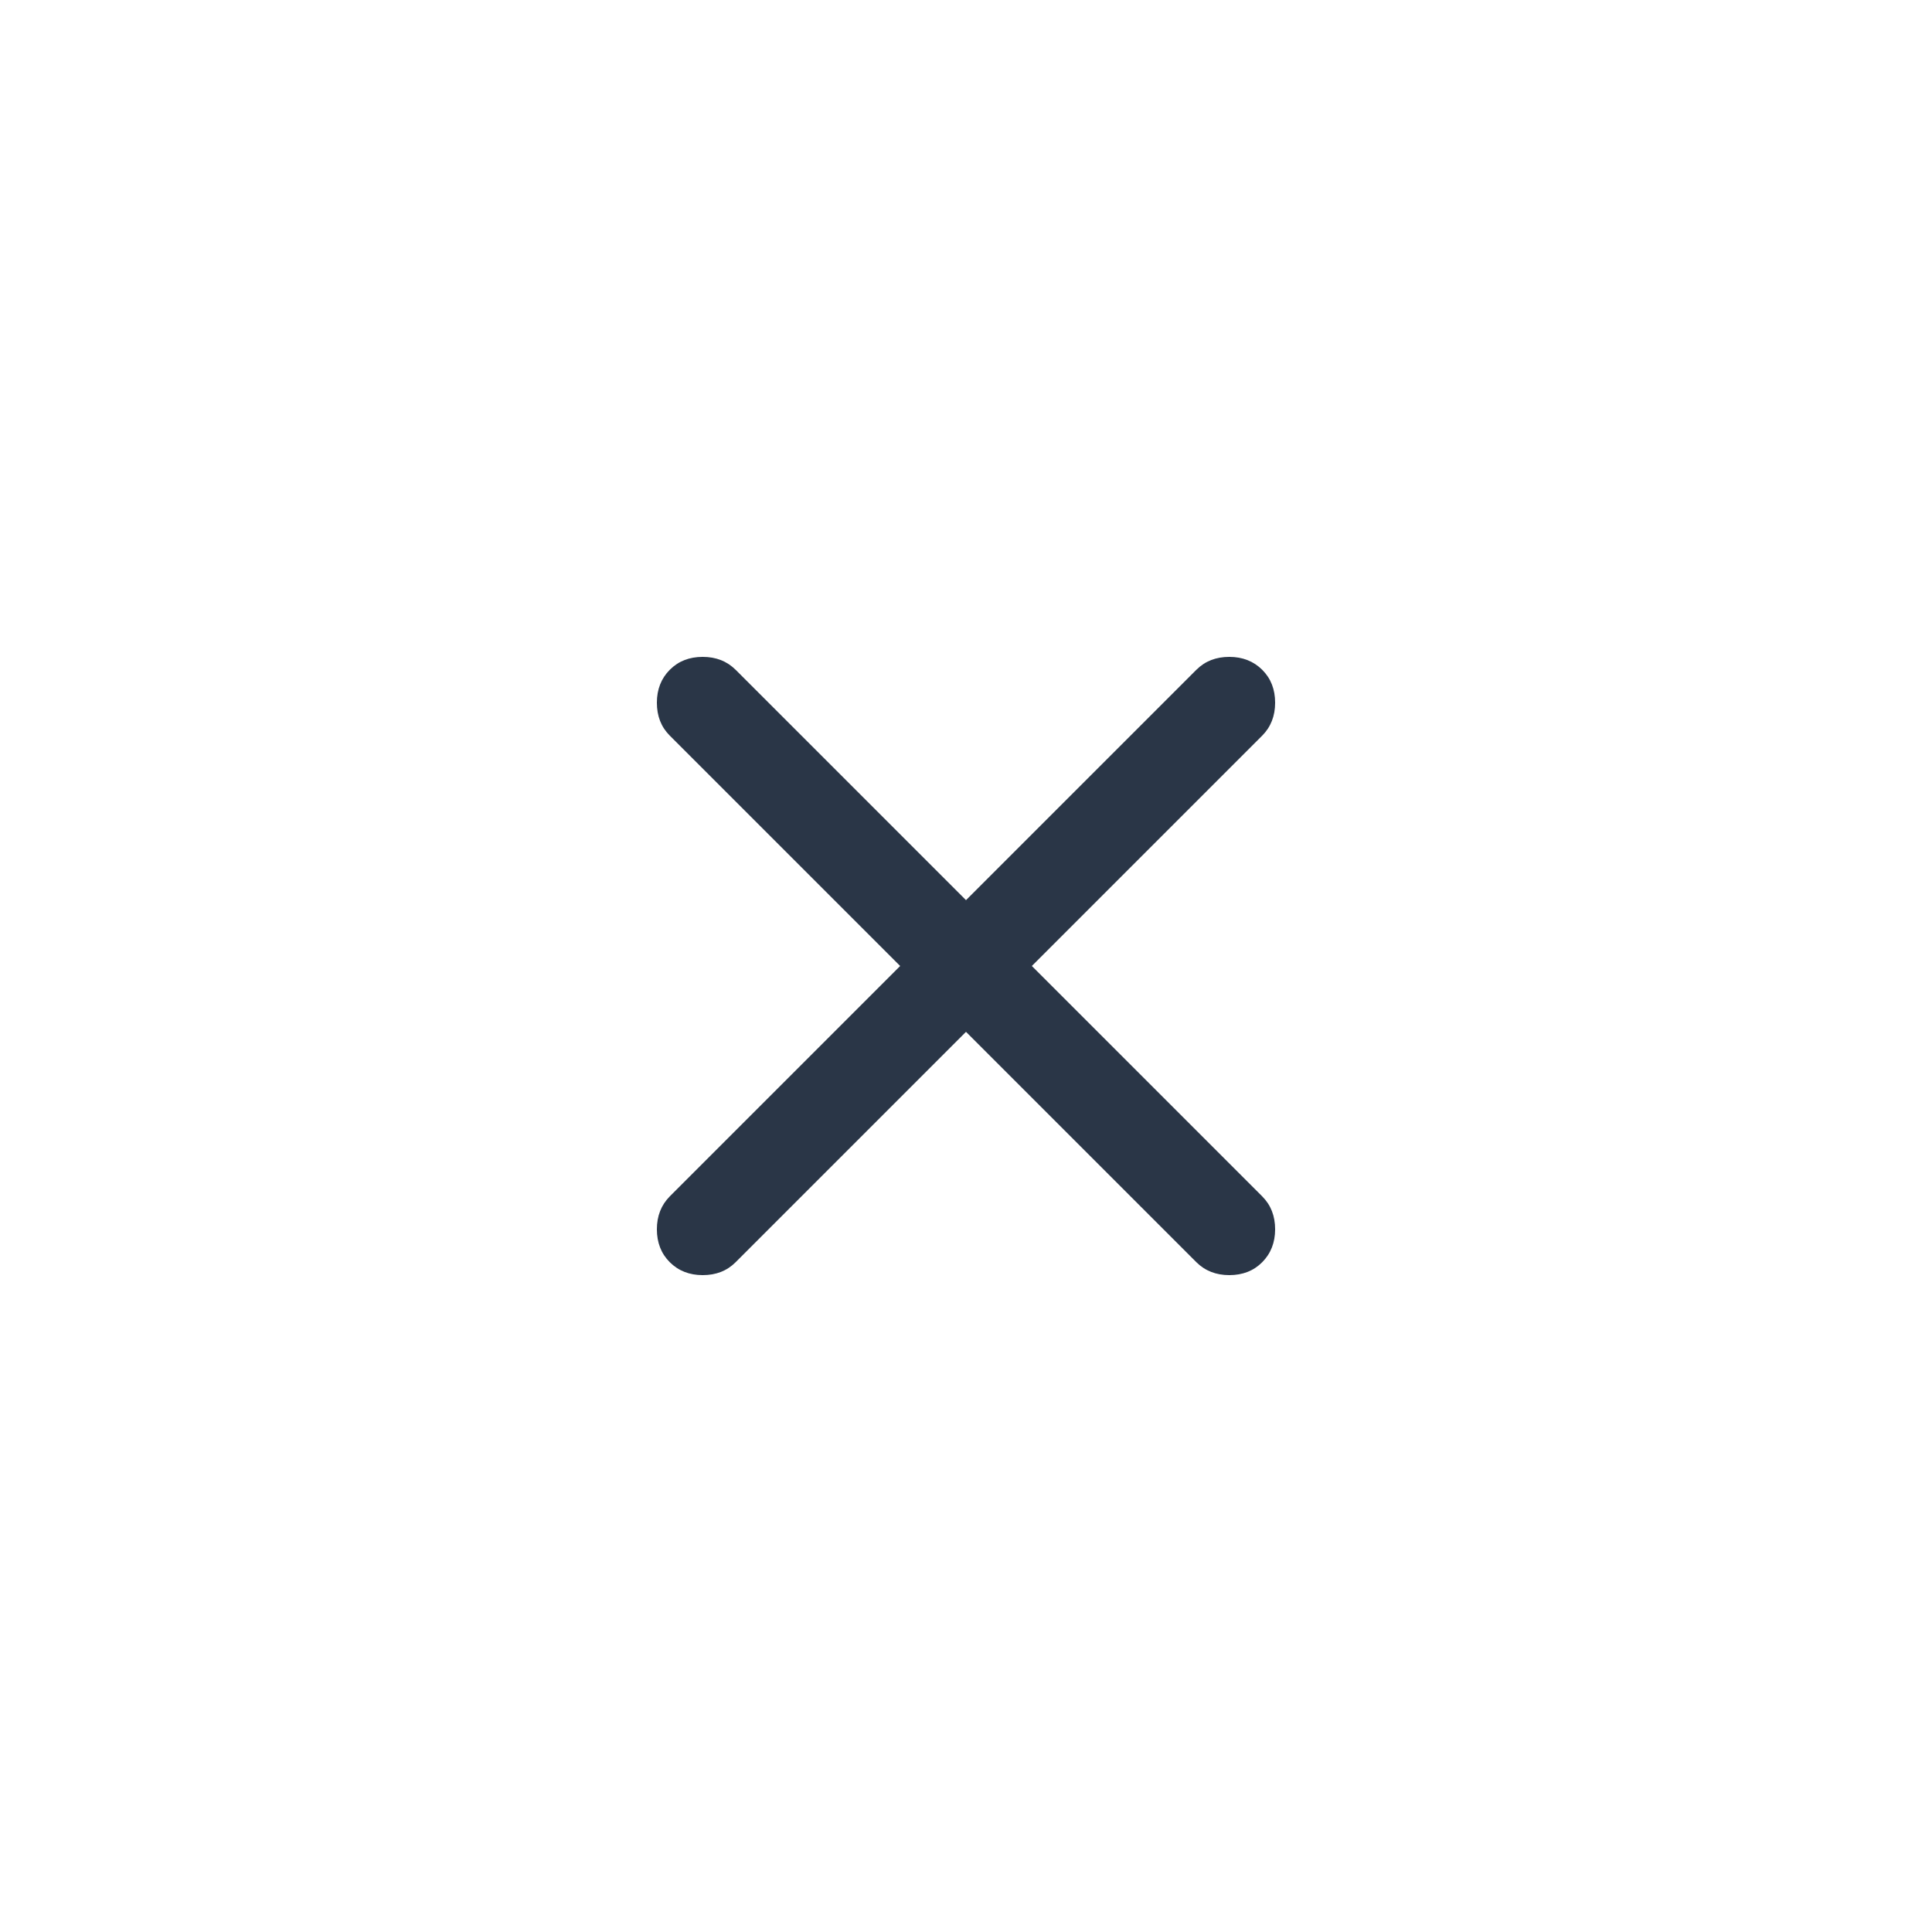
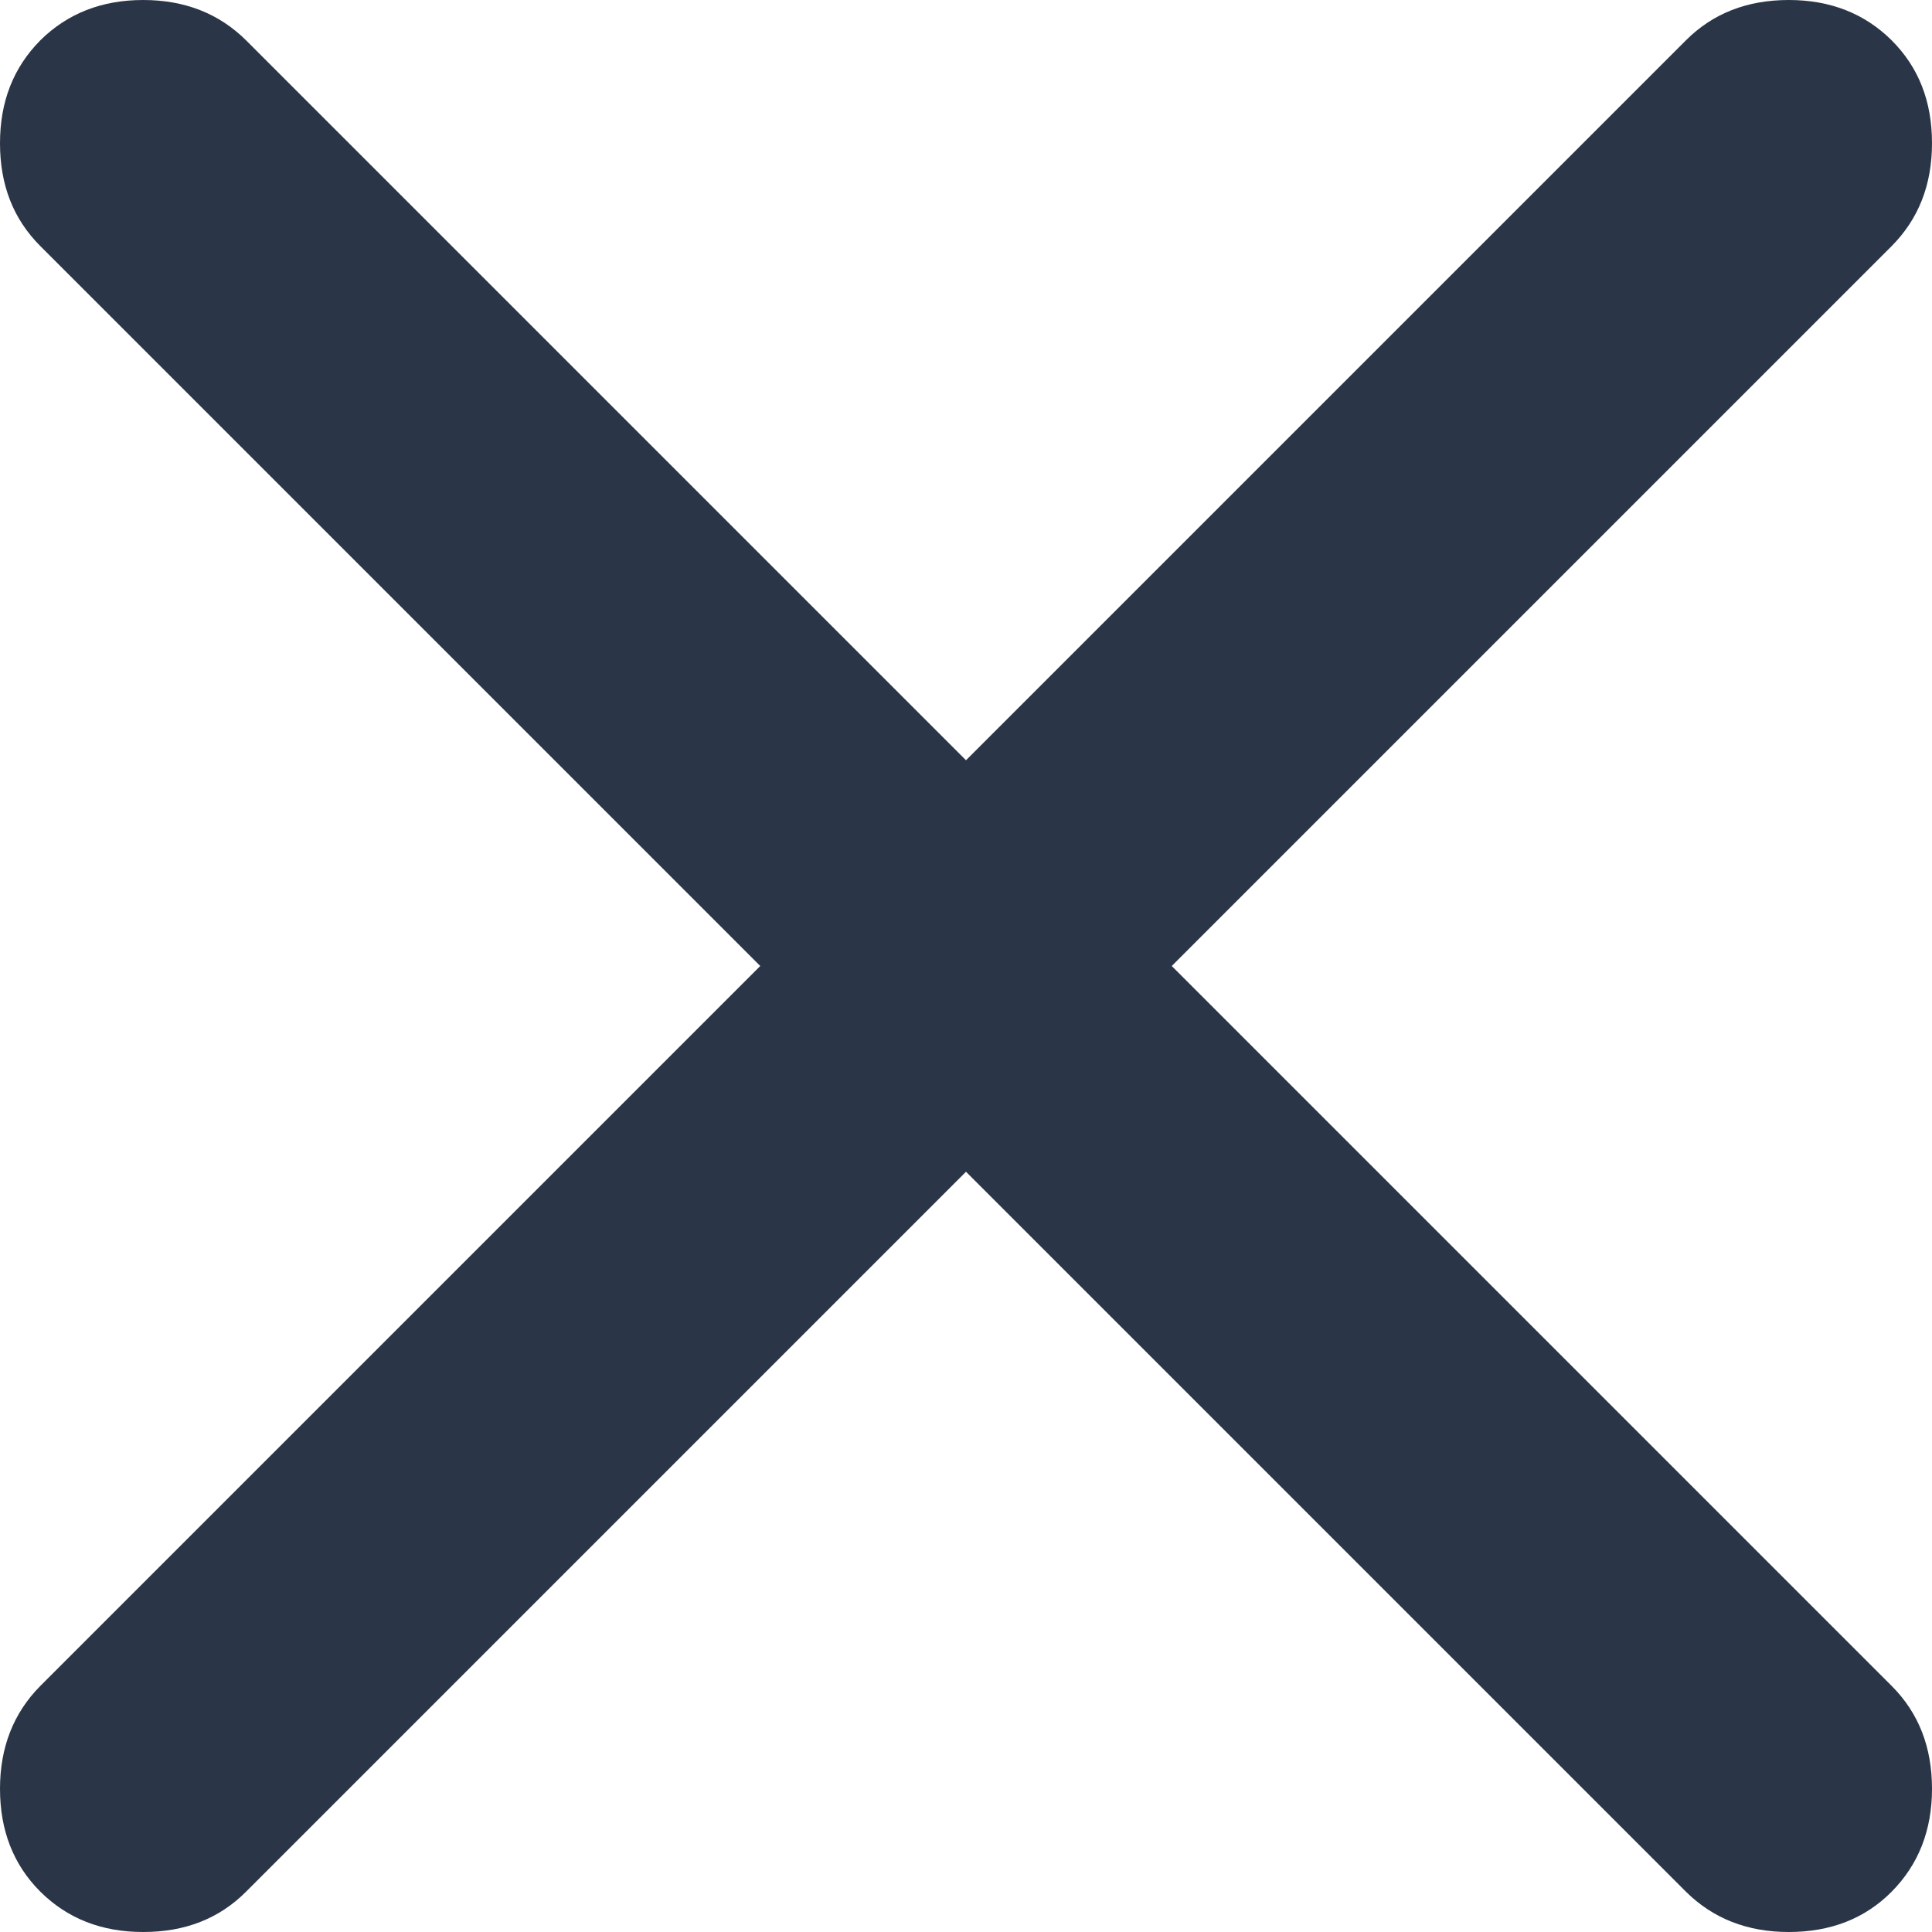
- <svg xmlns="http://www.w3.org/2000/svg" id="Ebene_1" data-name="Ebene 1" viewBox="0 0 250 250">
+ <svg xmlns="http://www.w3.org/2000/svg" id="Ebene_1" data-name="Ebene 1" viewBox="0 0 80 80">
  <defs>
    <style>
      .cls-1 {
        fill: #2a3647;
        stroke-width: 0px;
      }
    </style>
  </defs>
-   <path class="cls-1" d="M125,133.52l-29.81,29.81c-1.12,1.12-2.53,1.67-4.26,1.67s-3.14-.56-4.26-1.67c-1.12-1.12-1.67-2.54-1.67-4.26s.56-3.14,1.67-4.26l29.81-29.81-29.81-29.81c-1.12-1.12-1.67-2.53-1.67-4.26s.56-3.14,1.67-4.26c1.12-1.12,2.53-1.67,4.26-1.67s3.14.56,4.26,1.67l29.81,29.81,29.81-29.81c1.12-1.12,2.54-1.67,4.26-1.67s3.14.56,4.26,1.67c1.12,1.12,1.67,2.53,1.67,4.26s-.56,3.14-1.67,4.26l-29.81,29.81,29.81,29.81c1.12,1.12,1.67,2.54,1.67,4.26s-.56,3.14-1.67,4.26-2.54,1.67-4.26,1.67-3.14-.56-4.26-1.67l-29.81-29.81Z" />
+   <path class="cls-1" d="M40,48.52l-29.81,29.81c-1.12,1.12-2.53,1.67-4.26,1.67s-3.14-.56-4.26-1.67c-1.12-1.12-1.67-2.54-1.67-4.26s.56-3.14,1.67-4.26l29.81-29.81L1.67,10.19c-1.12-1.12-1.67-2.53-1.67-4.26S.56,2.79,1.67,1.67C2.79.56,4.21,0,5.93,0s3.14.56,4.26,1.67l29.81,29.81L69.81,1.67c1.12-1.12,2.54-1.67,4.26-1.67s3.14.56,4.26,1.67c1.12,1.12,1.67,2.53,1.67,4.26s-.56,3.14-1.67,4.26l-29.81,29.81,29.81,29.81c1.12,1.12,1.67,2.54,1.67,4.26s-.56,3.14-1.67,4.26-2.54,1.67-4.26,1.67-3.14-.56-4.26-1.67l-29.81-29.81Z" />
</svg>
